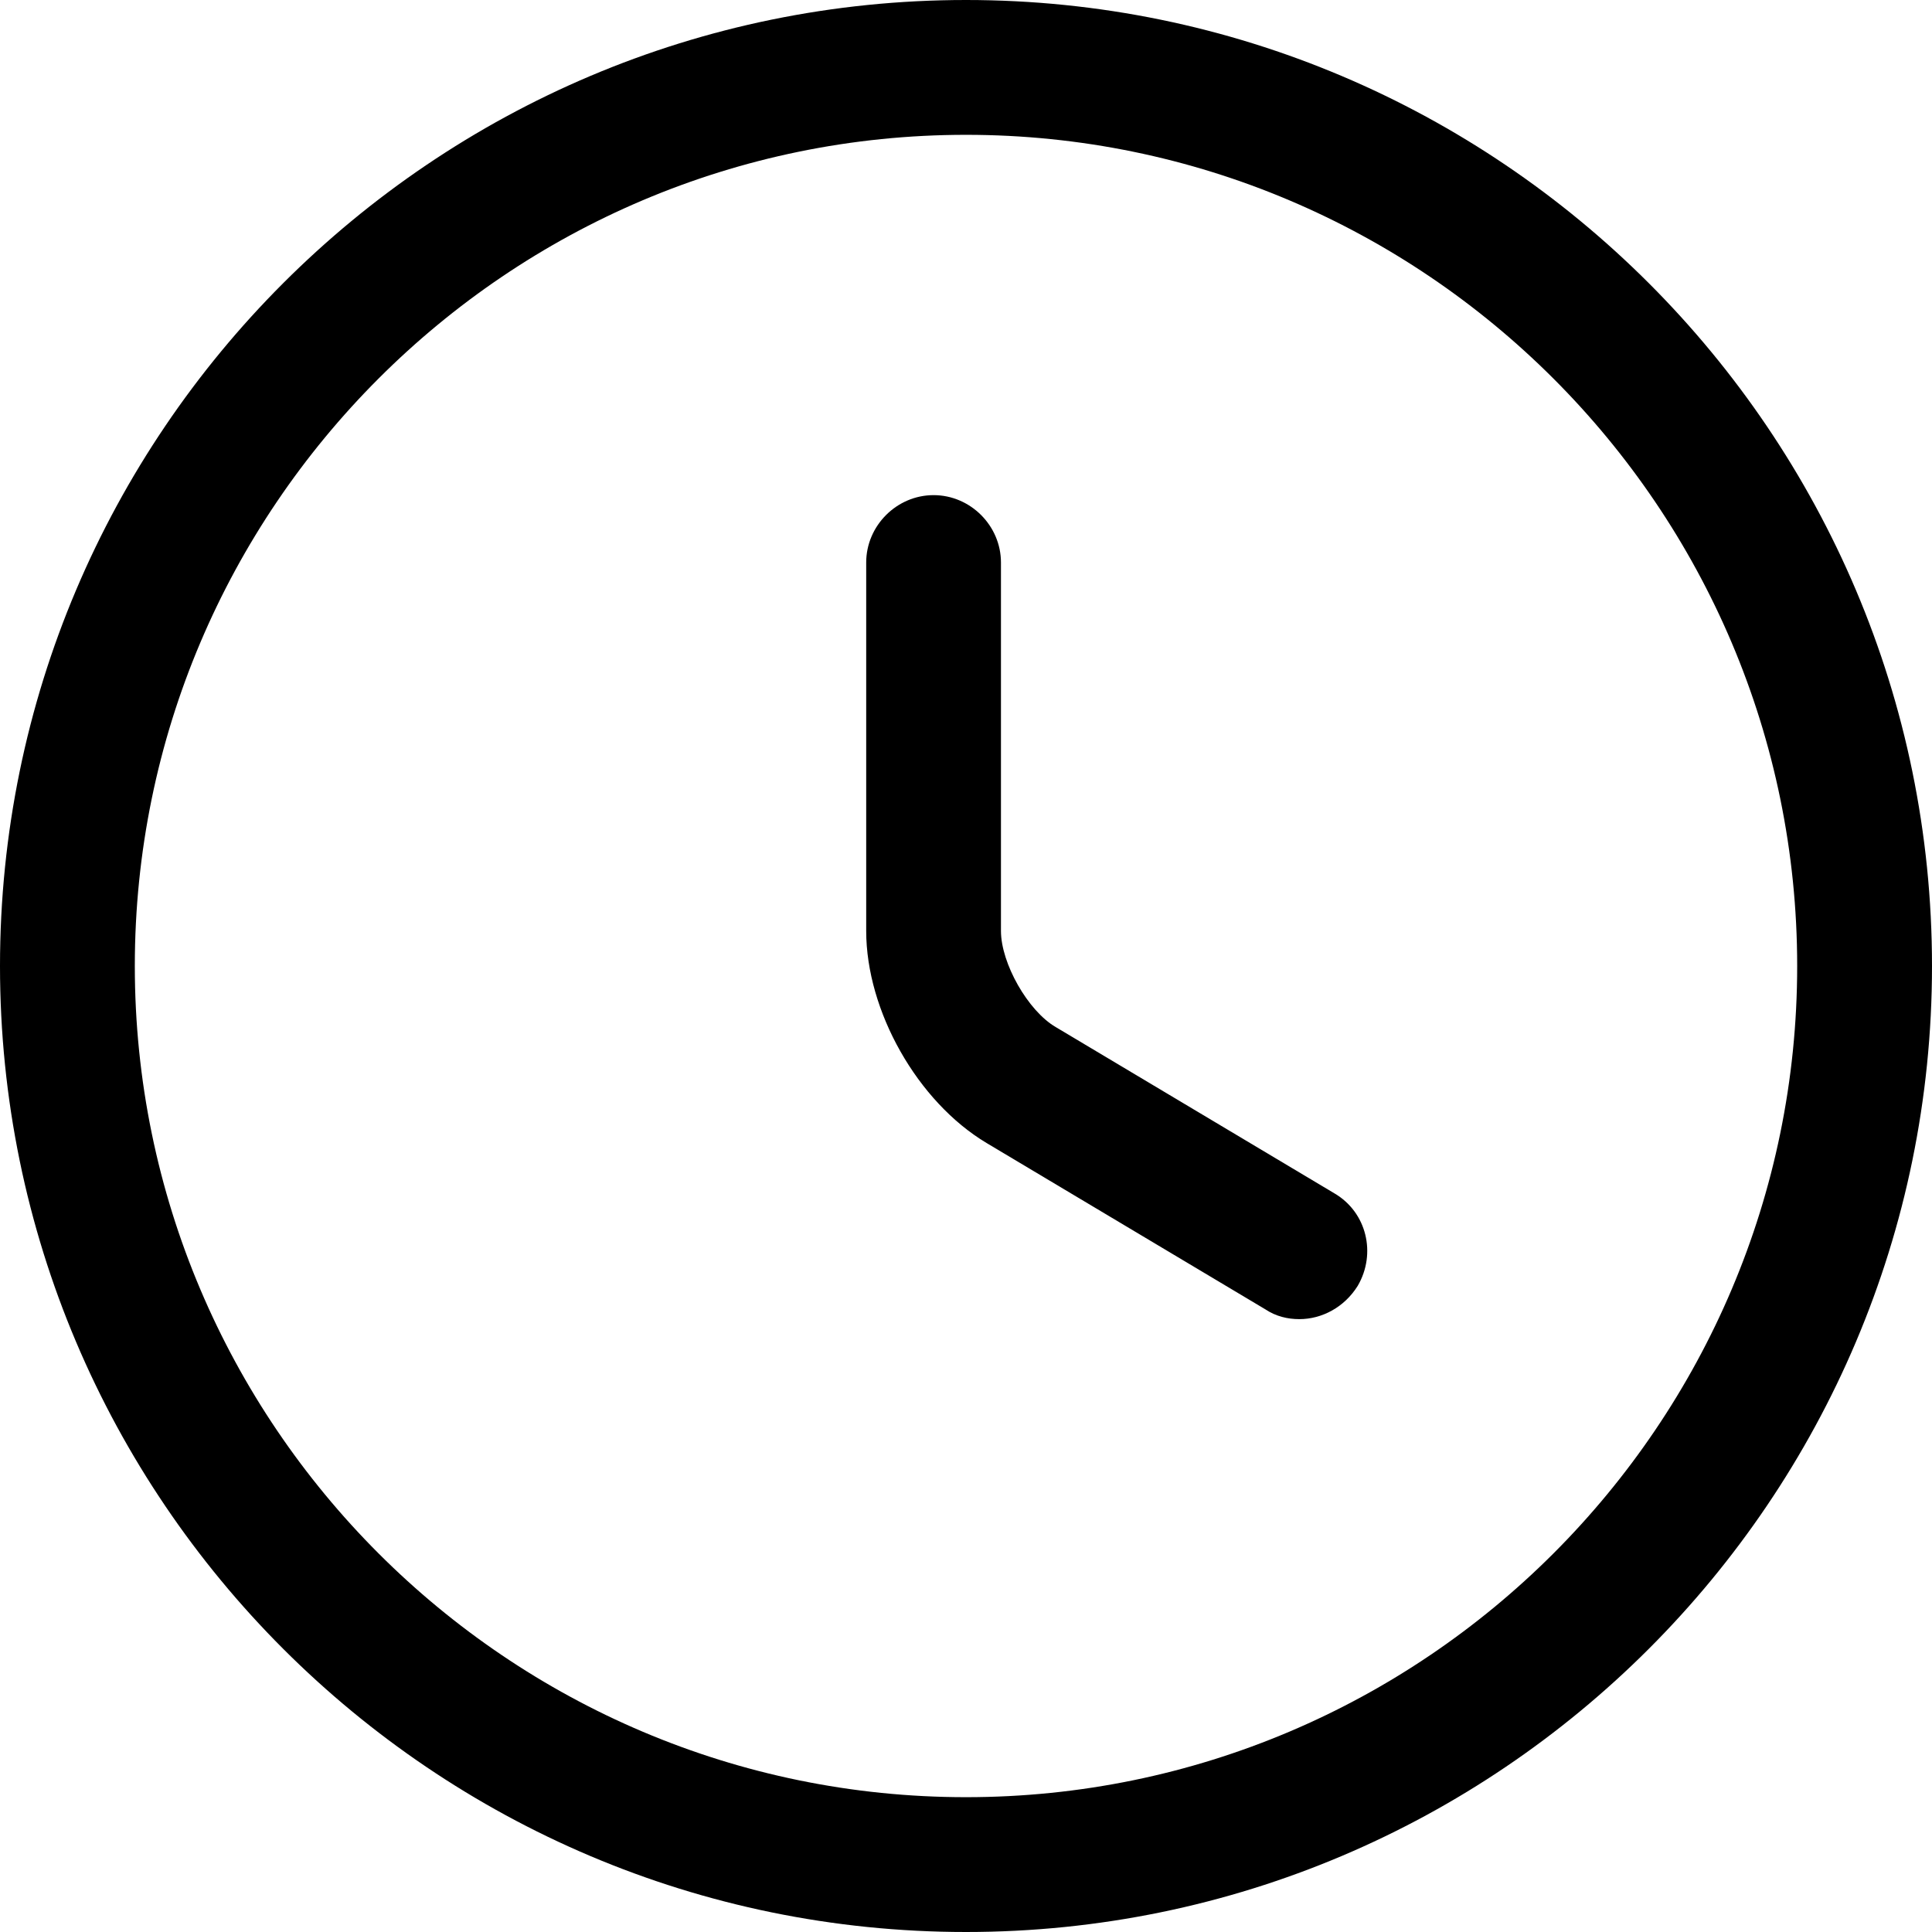
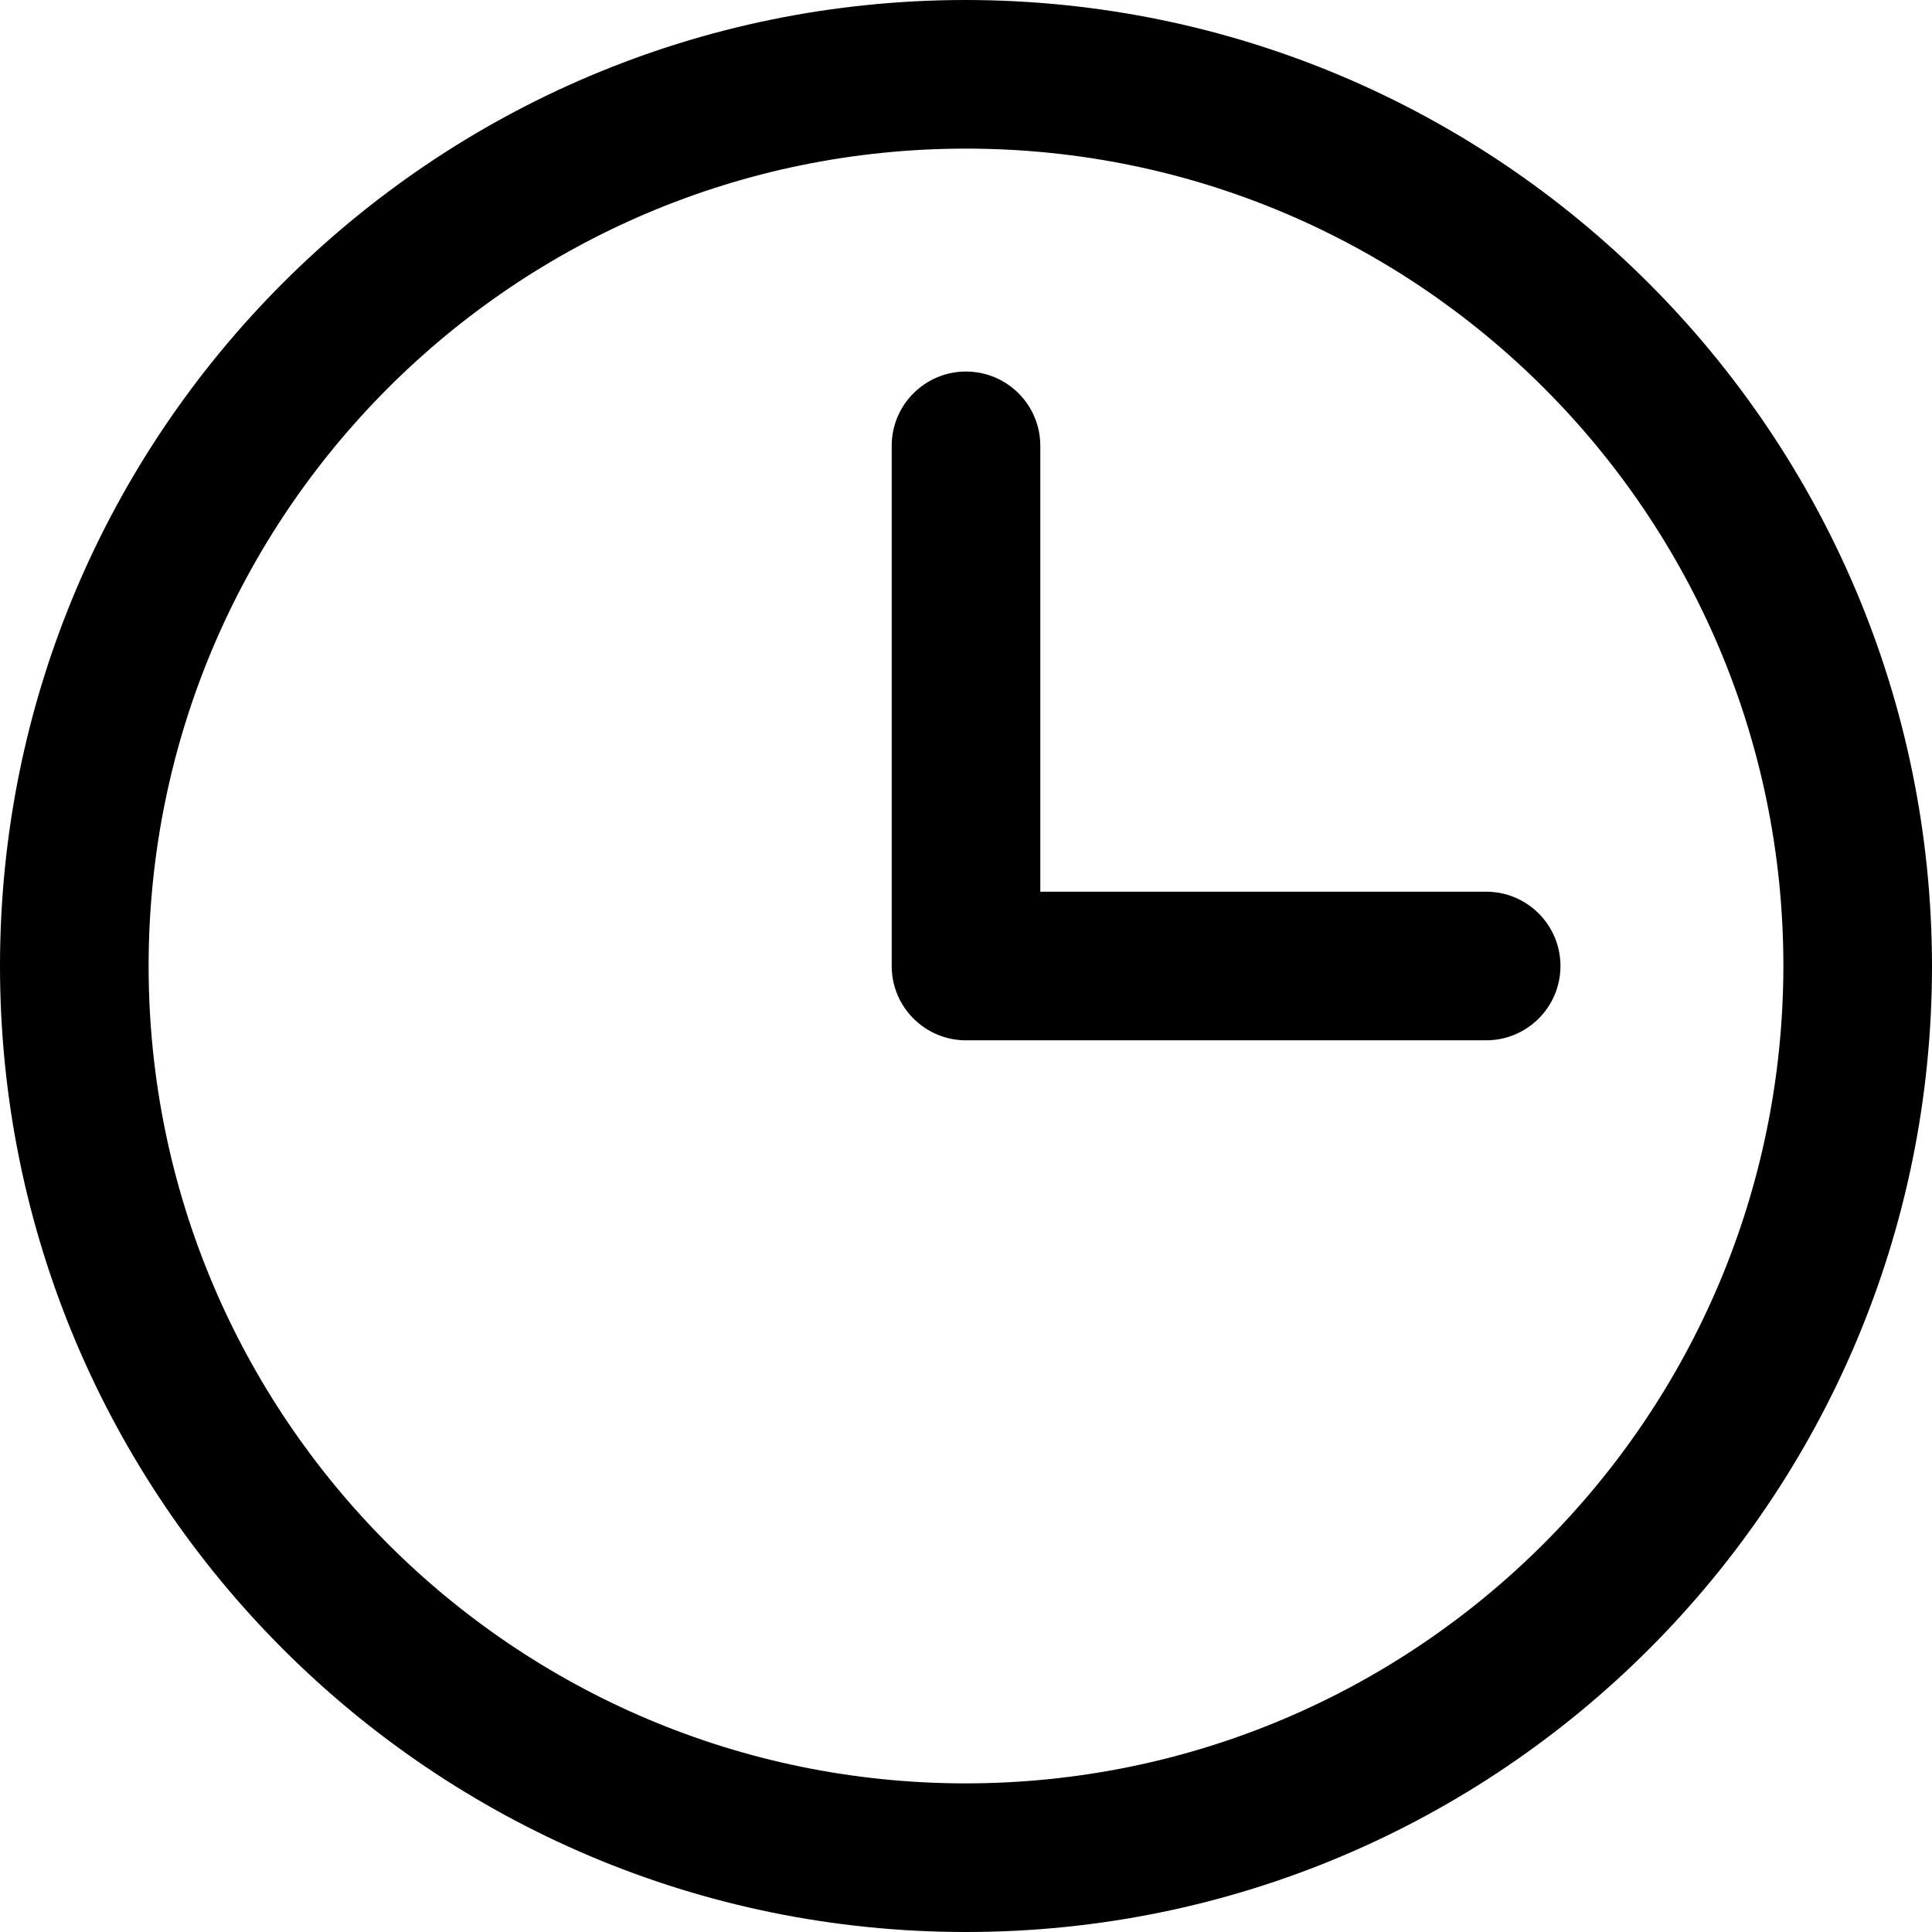
- <svg xmlns="http://www.w3.org/2000/svg" version="1.1" width="32" height="32" viewBox="0 0 32 32">
-   <path d="M16 32c-8.826 0-16-7.174-16-16s7.174-16 16-16c8.826 0 16 7.174 16 16s-7.174 16-16 16zM16 2.233c-7.591 0-13.767 6.177-13.767 13.767s6.177 13.767 13.767 13.767c7.591 0 13.767-6.177 13.767-13.767s-6.177-13.767-13.767-13.767z" />
-   <path d="M21.521 21.849c-0.194 0-0.387-0.045-0.566-0.164l-4.614-2.753c-1.146-0.685-1.994-2.188-1.994-3.513v-6.102c0-0.61 0.506-1.116 1.116-1.116s1.116 0.506 1.116 1.116v6.102c0 0.536 0.447 1.325 0.908 1.593l4.614 2.753c0.536 0.313 0.7 0.997 0.387 1.533-0.223 0.357-0.595 0.551-0.967 0.551z" />
+ <svg xmlns="http://www.w3.org/2000/svg" version="1.1" width="1024" height="1024" viewBox="0 0 1024 1024">
+   <path d="M512 0c-282.769 0-512 229.231-512 512s229.231 512 512 512c282.769 0 512-229.231 512-512v0c-0.308-282.646-229.354-511.692-511.97-512h-0.030zM512 945.231c-239.266 0-433.231-193.964-433.231-433.231s193.964-433.231 433.231-433.231c239.266 0 433.231 193.964 433.231 433.231v0c-0.281 239.154-194.076 432.95-433.204 433.231h-0.027zM827.077 512c0 21.751-17.633 39.385-39.385 39.385v0h-275.692c-21.751 0-39.385-17.633-39.385-39.385v0-275.692c0-21.751 17.633-39.385 39.385-39.385s39.385 17.633 39.385 39.385v0 236.308h236.308c21.751 0 39.385 17.633 39.385 39.385v0z" />
</svg>
